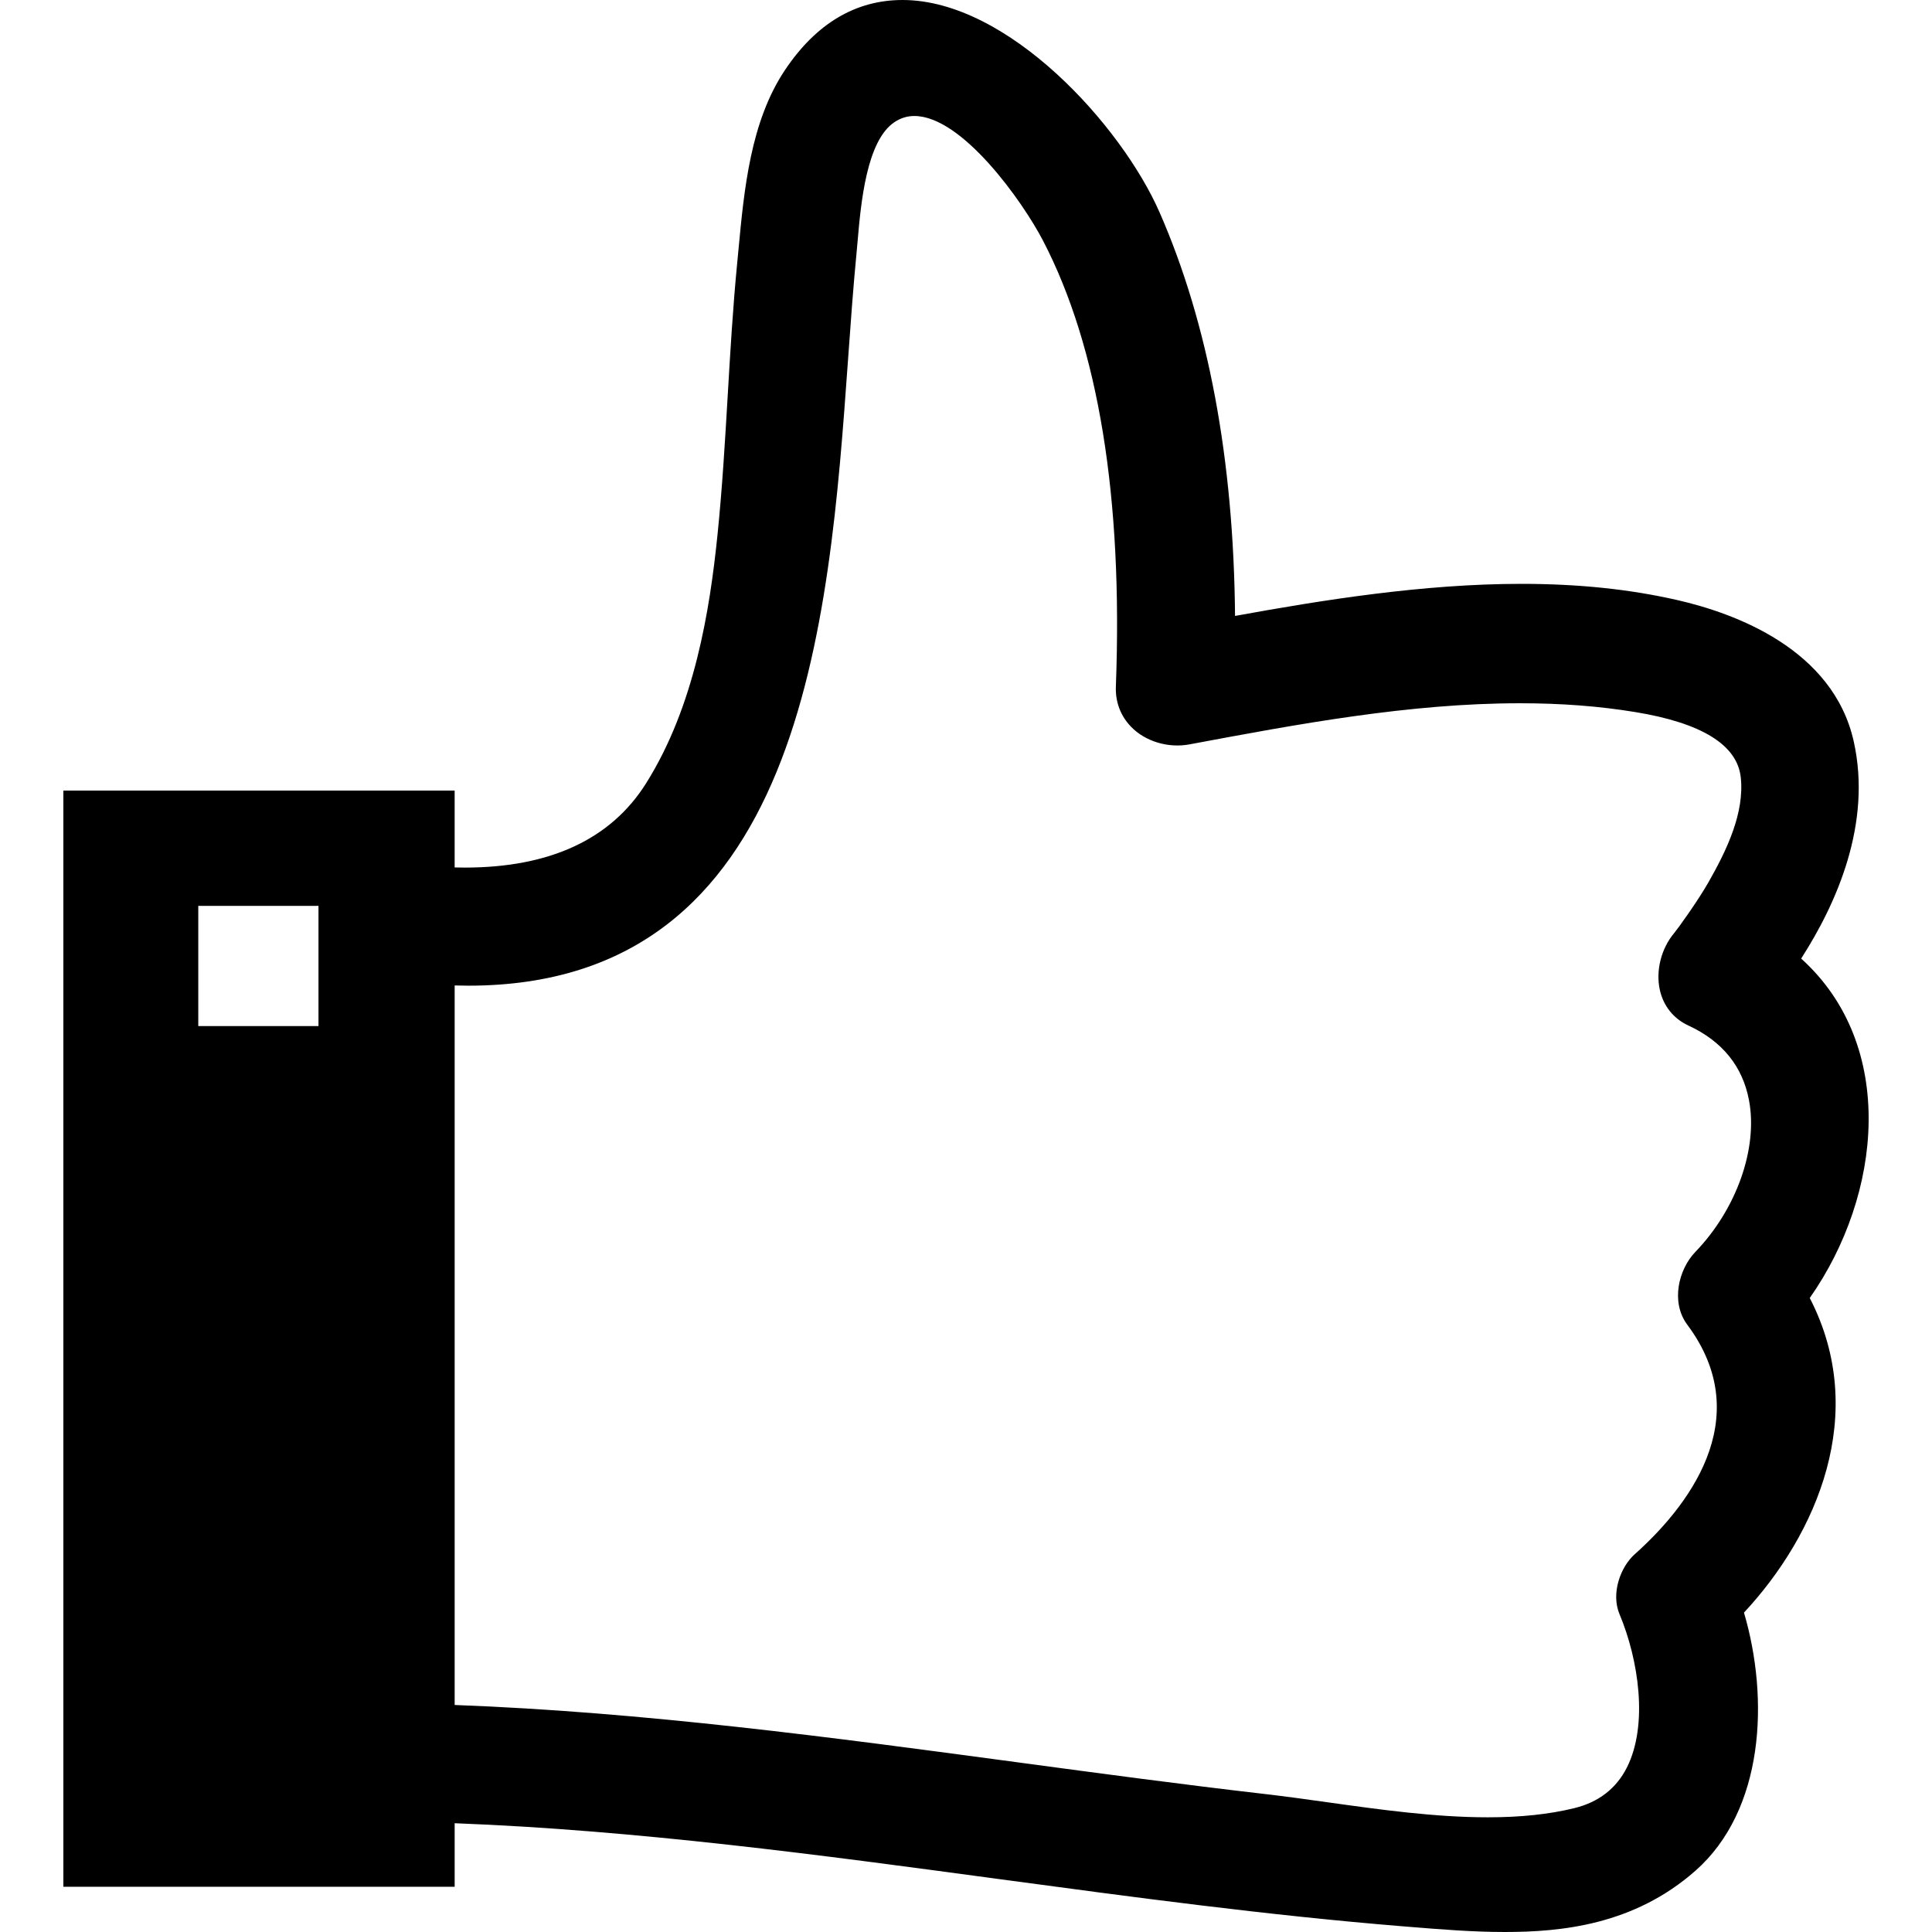
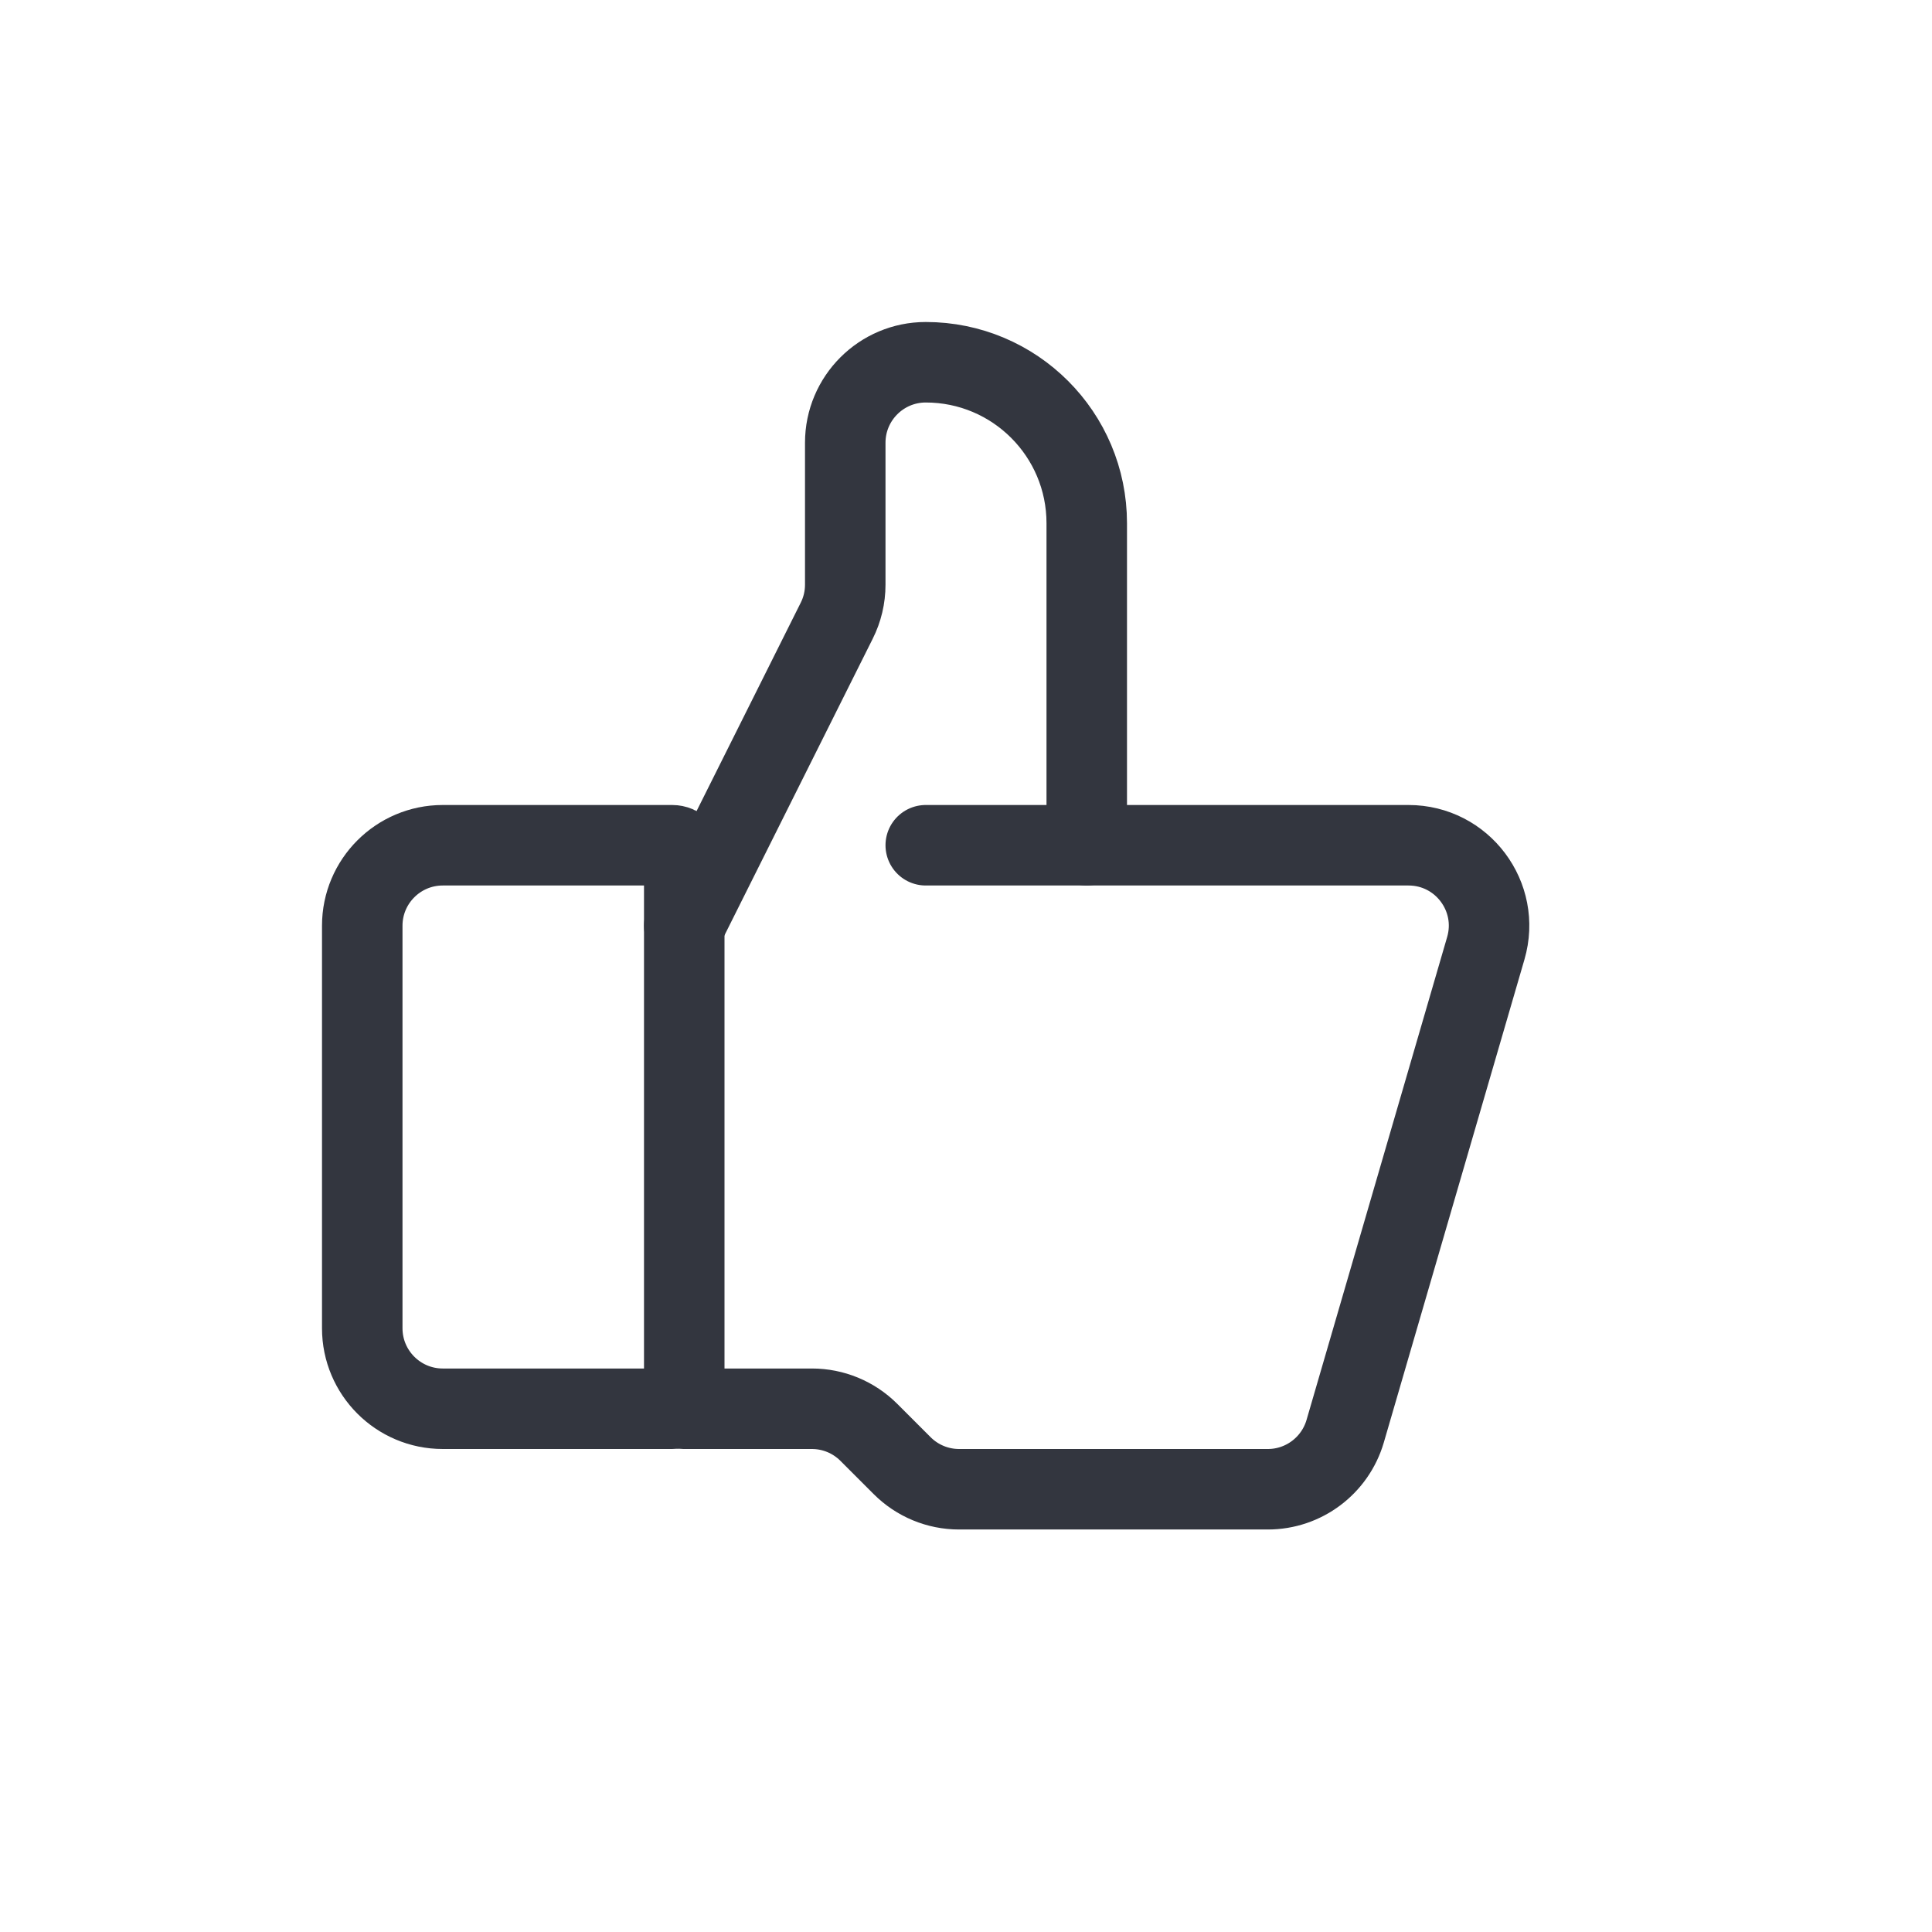
- <svg xmlns="http://www.w3.org/2000/svg" fill="#000000" version="1.1" id="Capa_1" width="800px" height="800px" viewBox="0 0 124.668 124.669" xml:space="preserve">
-   <g>
-     <path d="M116.78,83.758c4.676-6.658,5.641-16.318-0.555-21.903c2.311-3.593,4.566-8.724,3.397-13.995   c-1.33-5.999-7.718-8.303-11.408-9.143c-3.081-0.701-6.368-1.042-10.051-1.042c-6.292,0-12.769,1.032-18.468,2.07   c-0.088-10.108-1.725-18.862-4.867-26.035C72.375,8.106,65.053,0,58.238,0c-3.029,0-5.582,1.522-7.589,4.525   c-2.22,3.321-2.631,7.695-2.994,11.554l-0.083,0.87c-0.277,2.847-0.448,5.741-0.612,8.539c-0.175,2.969-0.355,6.039-0.663,9.039   c-0.496,4.837-1.469,11.029-4.61,16.024C39.42,54.155,35.488,55.983,30,55.984c-0.221,0-0.441-0.003-0.663-0.009v-4.96H4.088   v70.736h25.25v-4.101c11.749,0.449,23.598,2.048,35.068,3.596c8.561,1.154,17.414,2.35,26.174,3.061l0.288,0.023   c2.044,0.167,4.157,0.339,6.228,0.339c0,0,0,0,0.002,0c3.643,0,8.334-0.45,12.307-3.955c4.436-3.915,4.771-11.075,3.131-16.655   C117.229,99.014,120.636,91.223,116.78,83.758z M12.794,66.212v-7.757h7.757v7.757H12.794z M105.485,100.293   c-0.912,0.812-1.547,2.521-0.98,3.868c1.234,2.942,1.861,7.143,0.477,9.89c-0.686,1.36-1.83,2.245-3.399,2.627   c-1.626,0.397-3.45,0.59-5.575,0.59c-3.404,0-6.947-0.494-10.373-0.974c-1.363-0.19-2.689-0.375-3.956-0.522   c-5.335-0.614-10.761-1.345-16.009-2.051c-11.873-1.597-24.141-3.248-36.332-3.701V63.59c0.299,0.008,0.593,0.014,0.884,0.014   c21.603,0,23.277-23.348,24.5-40.395c0.173-2.422,0.338-4.71,0.546-6.852l0.071-0.794c0.212-2.427,0.567-6.489,2.389-7.688   c0.399-0.263,0.815-0.39,1.271-0.39c3.084,0,6.993,5.521,8.303,8.041c3.58,6.883,5.162,16.564,4.703,28.775   c-0.037,0.993,0.299,1.888,0.972,2.588c0.918,0.954,2.396,1.401,3.775,1.145c6.973-1.305,14.182-2.654,21.33-2.654   c2.667,0,5.1,0.186,7.434,0.568c4.288,0.702,6.58,2.117,6.811,4.206c0.254,2.301-0.906,4.709-2.074,6.762   c-0.703,1.237-2.002,3.033-2.216,3.286c-0.841,0.995-1.206,2.437-0.931,3.674c0.23,1.041,0.885,1.856,1.842,2.299   c2.187,1.011,3.504,2.636,3.914,4.832c0.582,3.101-0.811,7.028-3.461,9.774c-1.094,1.133-1.604,3.252-0.523,4.701   C113.471,91.639,108.723,97.404,105.485,100.293z" />
-   </g>
+ <svg xmlns="http://www.w3.org/2000/svg" width="800px" height="800px" viewBox="0 0 24 24" fill="none">
+   <path d="M8.35 17.5H5.5C4.948 17.5 4.5 17.052 4.5 16.5V11.5C4.5 10.948 4.948 10.5 5.5 10.5H8.35C8.433 10.5 8.5 10.567 8.5 10.65V17.35C8.5 17.433 8.433 17.5 8.35 17.5Z" stroke="#33363F" stroke-linecap="round" />
+   <path d="M8.5 11.5L10.394 7.711C10.464 7.572 10.5 7.419 10.5 7.264V5.5C10.5 4.948 10.948 4.5 11.5 4.5V4.5C12.605 4.5 13.5 5.395 13.5 6.5V10.5" stroke="#33363F" stroke-linecap="round" />
+   <path d="M11.5 10.5H17.497C18.164 10.5 18.644 11.14 18.457 11.78L16.71 17.78C16.585 18.206 16.194 18.5 15.75 18.5H11.914C11.649 18.5 11.395 18.395 11.207 18.207L10.793 17.793C10.605 17.605 10.351 17.5 10.086 17.5H8.5" stroke="#33363F" stroke-linecap="round" />
</svg>
